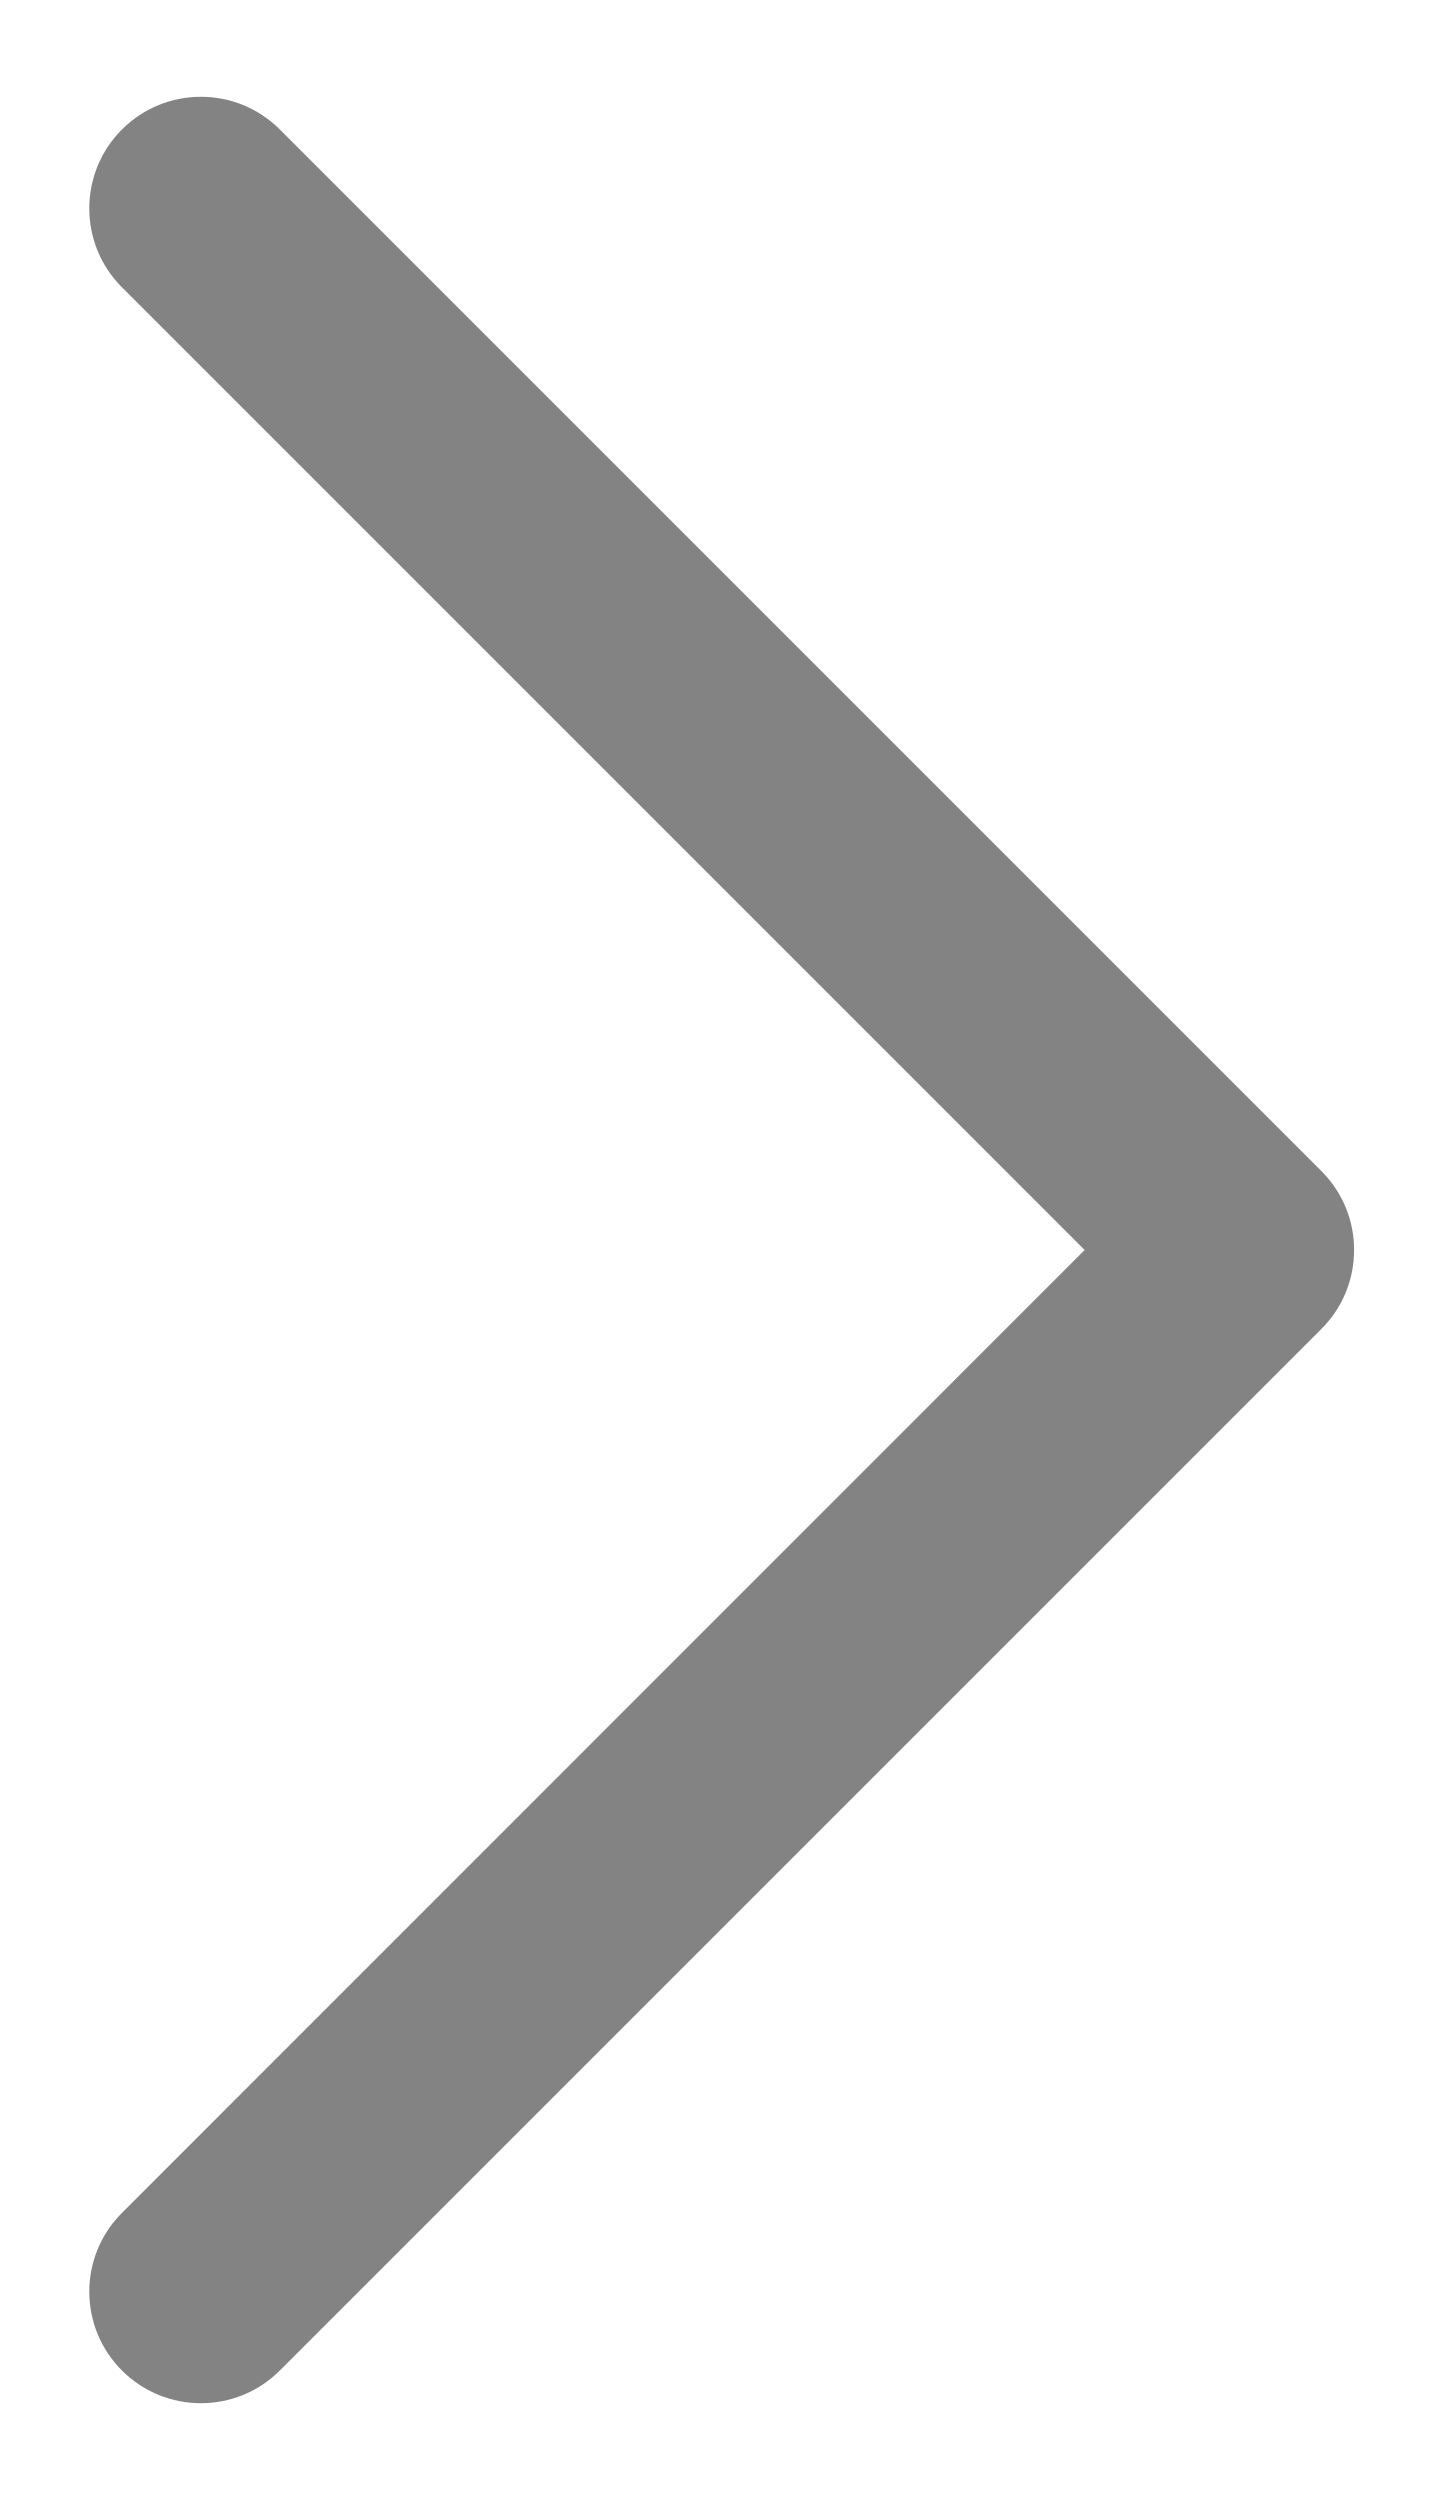
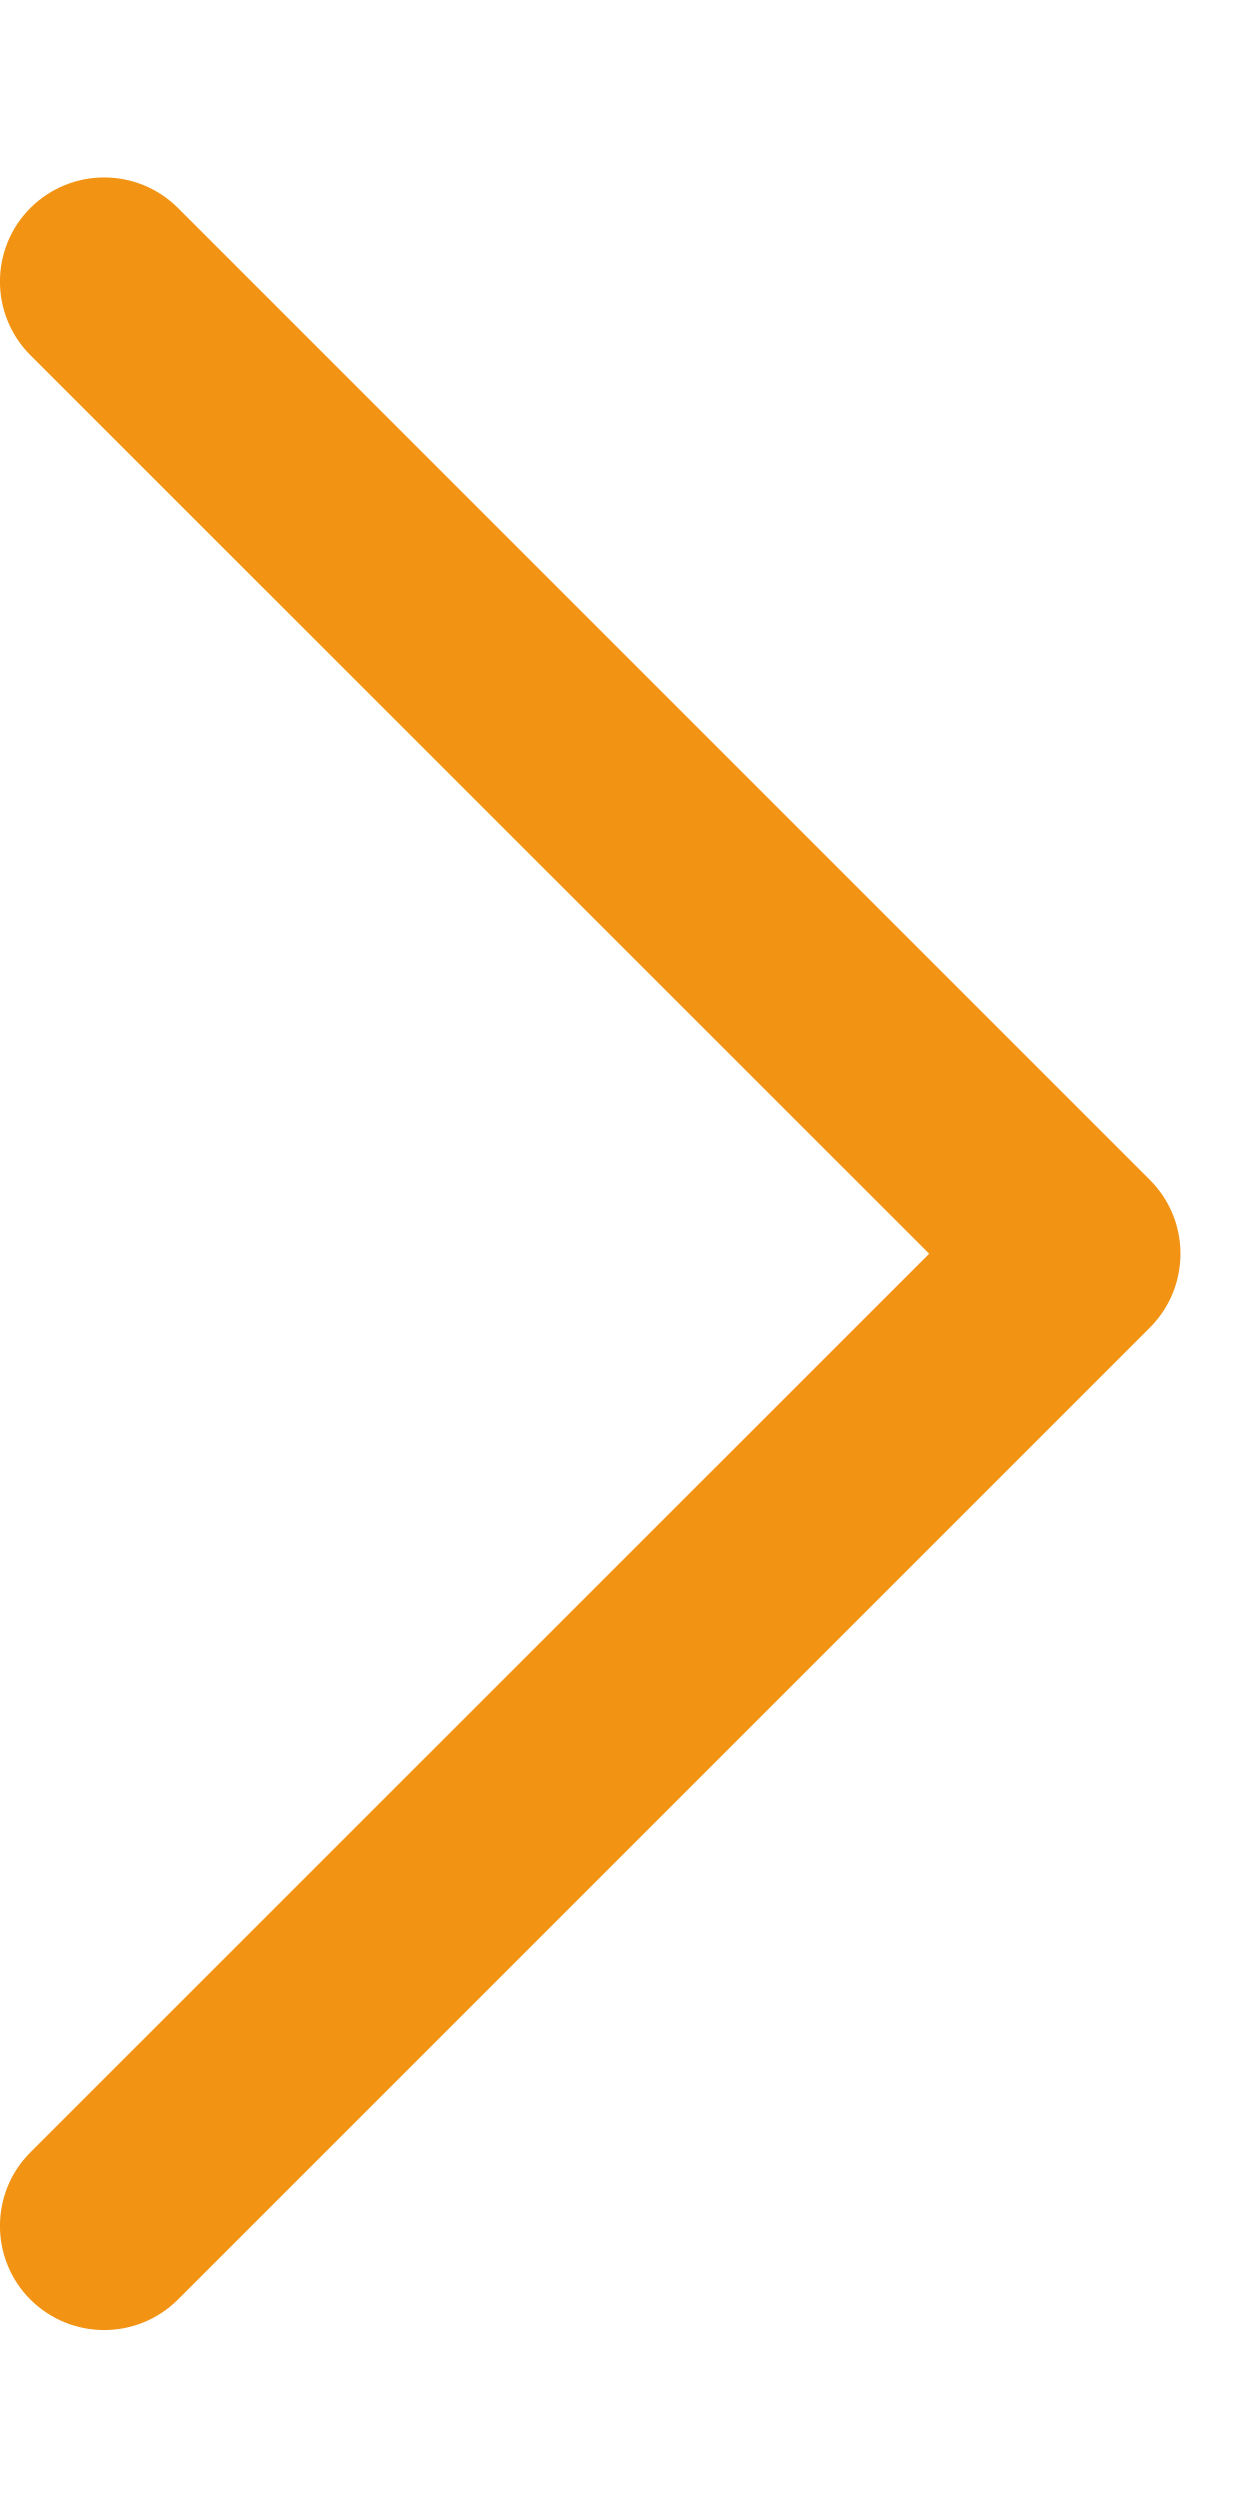
- <svg xmlns="http://www.w3.org/2000/svg" width="8" height="14" viewBox="0 0 8 14" fill="none">
-   <path fill-rule="evenodd" clip-rule="evenodd" d="M0.683 0.725C0.927 0.481 1.323 0.481 1.567 0.725L7.4 6.558C7.644 6.802 7.644 7.198 7.4 7.442L1.567 13.275C1.323 13.519 0.927 13.519 0.683 13.275C0.439 13.031 0.439 12.636 0.683 12.392L6.074 7L0.683 1.609C0.439 1.365 0.439 0.969 0.683 0.725Z" fill="#838383" />
+ <svg xmlns="http://www.w3.org/2000/svg" width="6" height="12" viewBox="0 0 6 12" fill="none">
+   <path fill-rule="evenodd" clip-rule="evenodd" d="M0.146 0.998C0.342 0.803 0.658 0.803 0.854 0.998L5.52 5.664C5.715 5.86 5.715 6.176 5.52 6.372L0.854 11.038C0.658 11.233 0.342 11.233 0.146 11.038C-0.049 10.843 -0.049 10.526 0.146 10.331L4.46 6.018L0.146 1.705C-0.049 1.51 -0.049 1.193 0.146 0.998Z" fill="#F39313" />
</svg>
